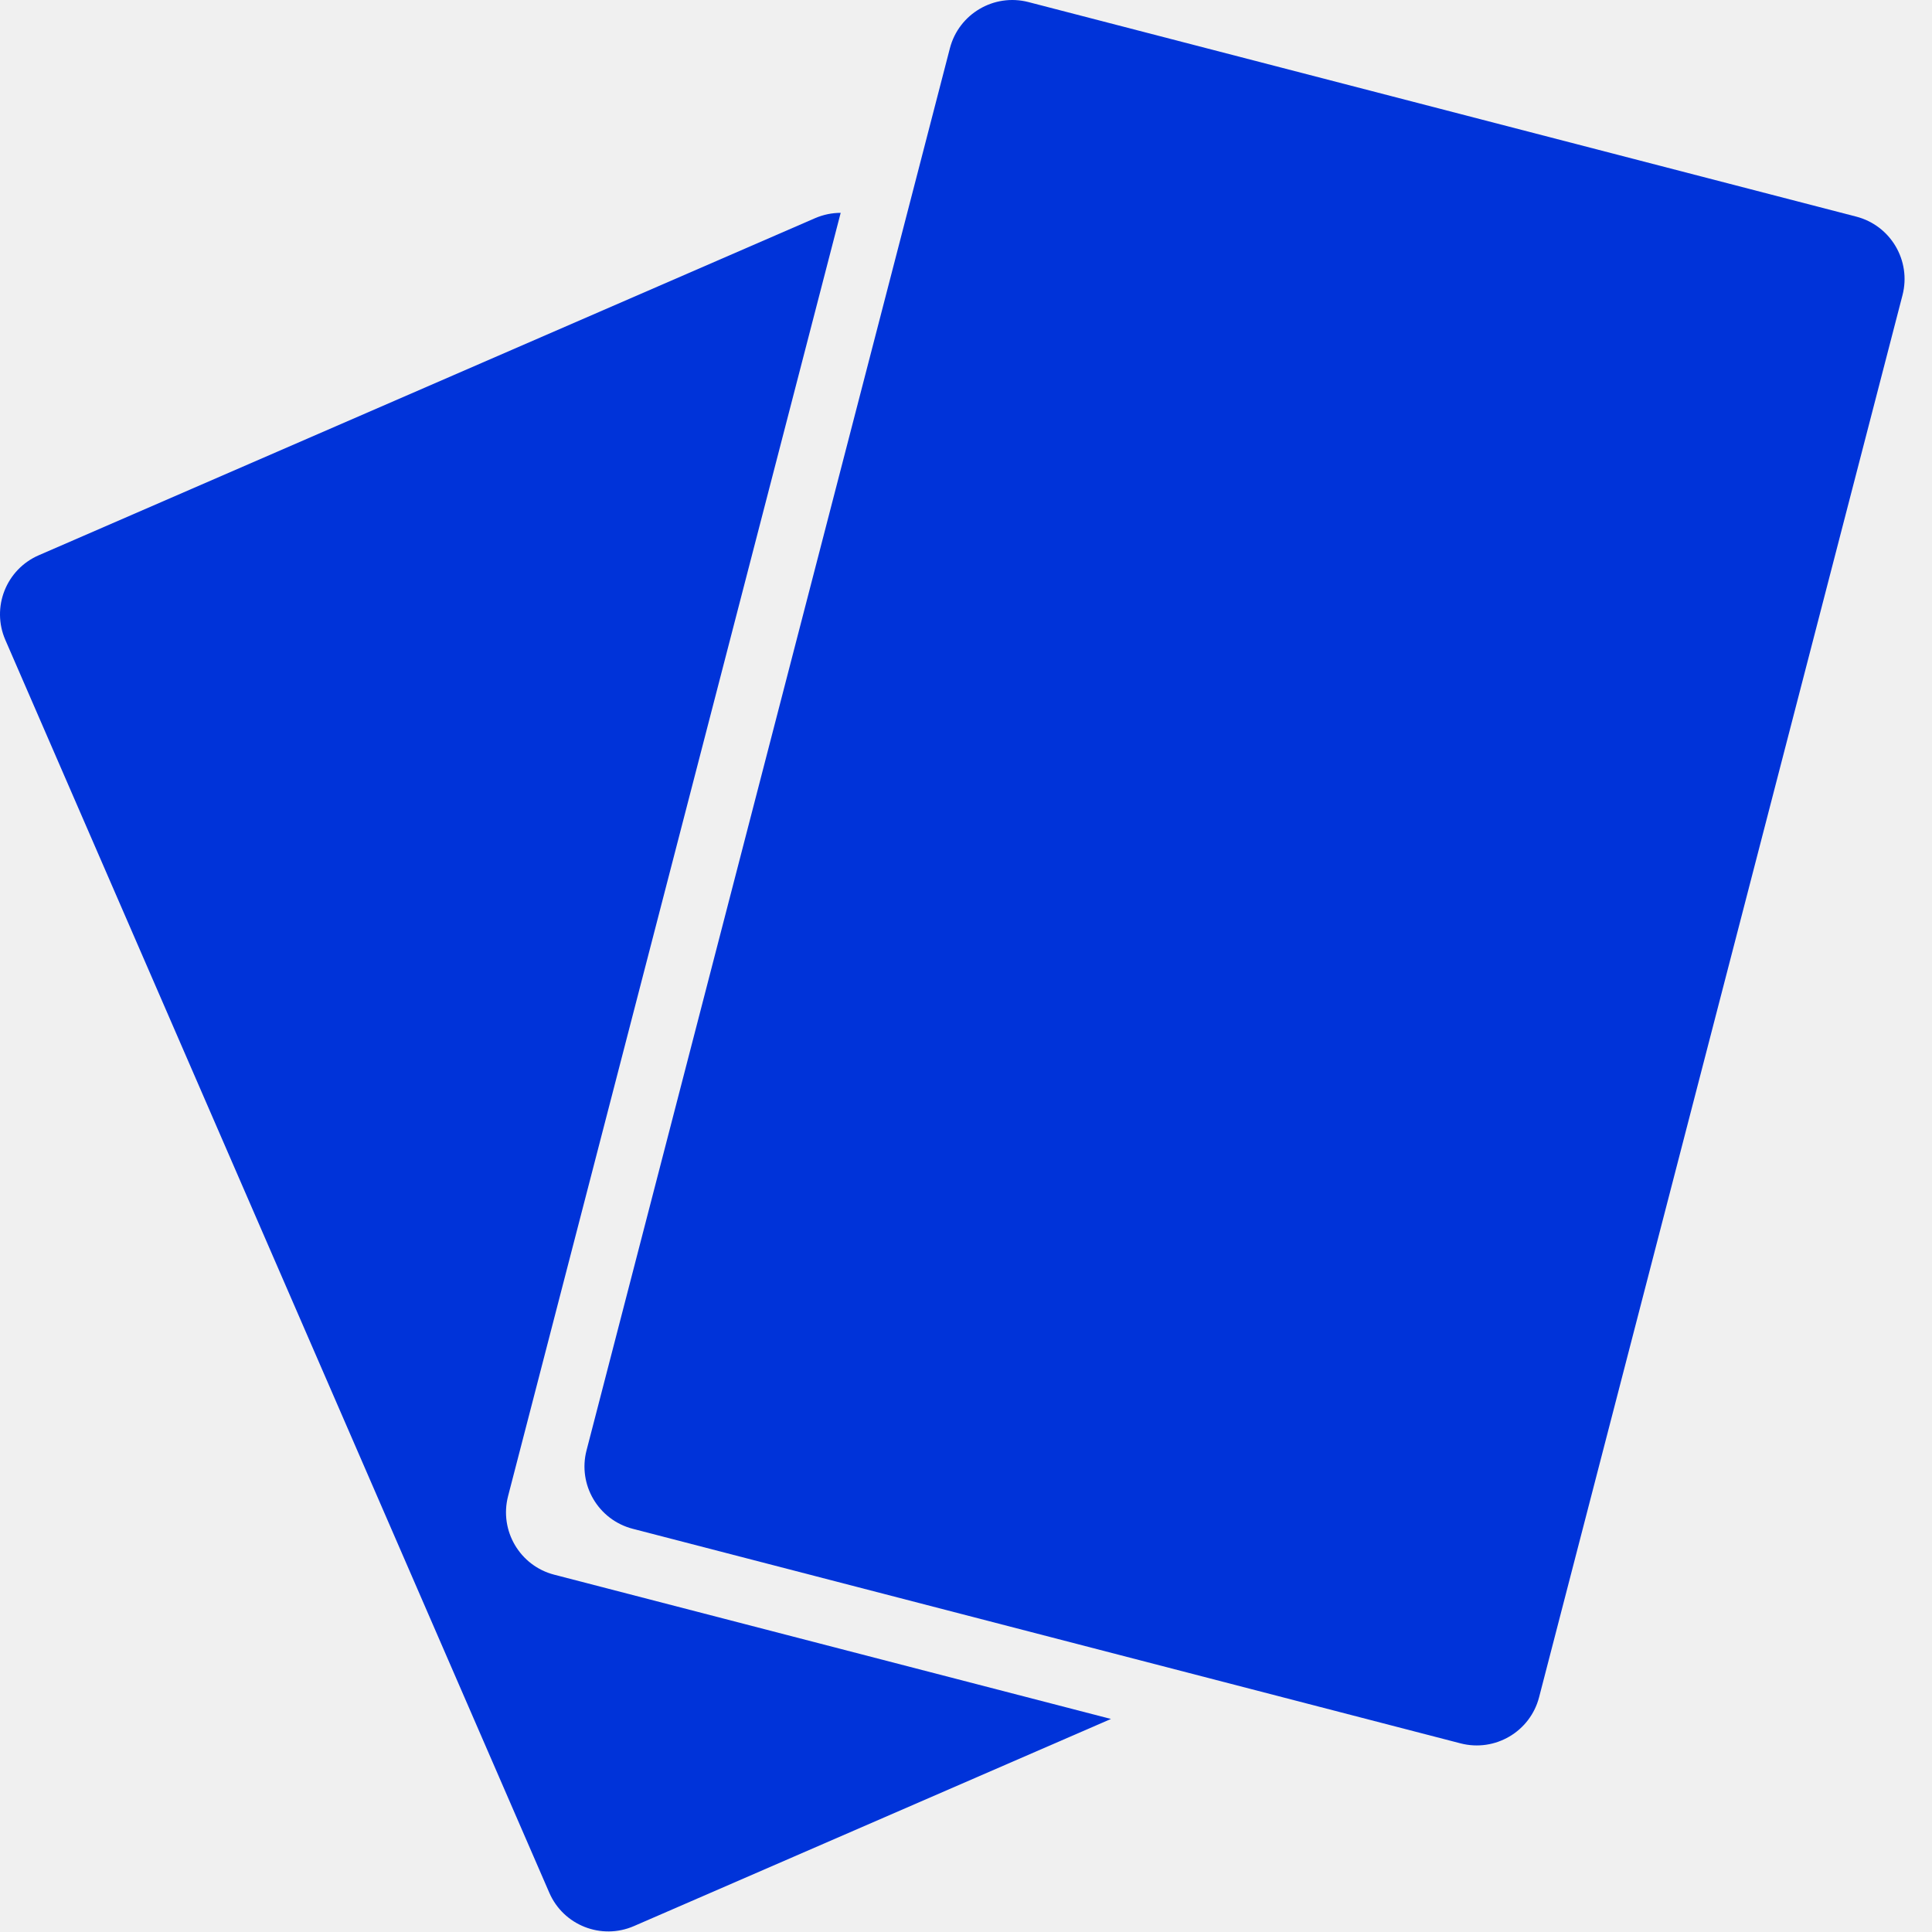
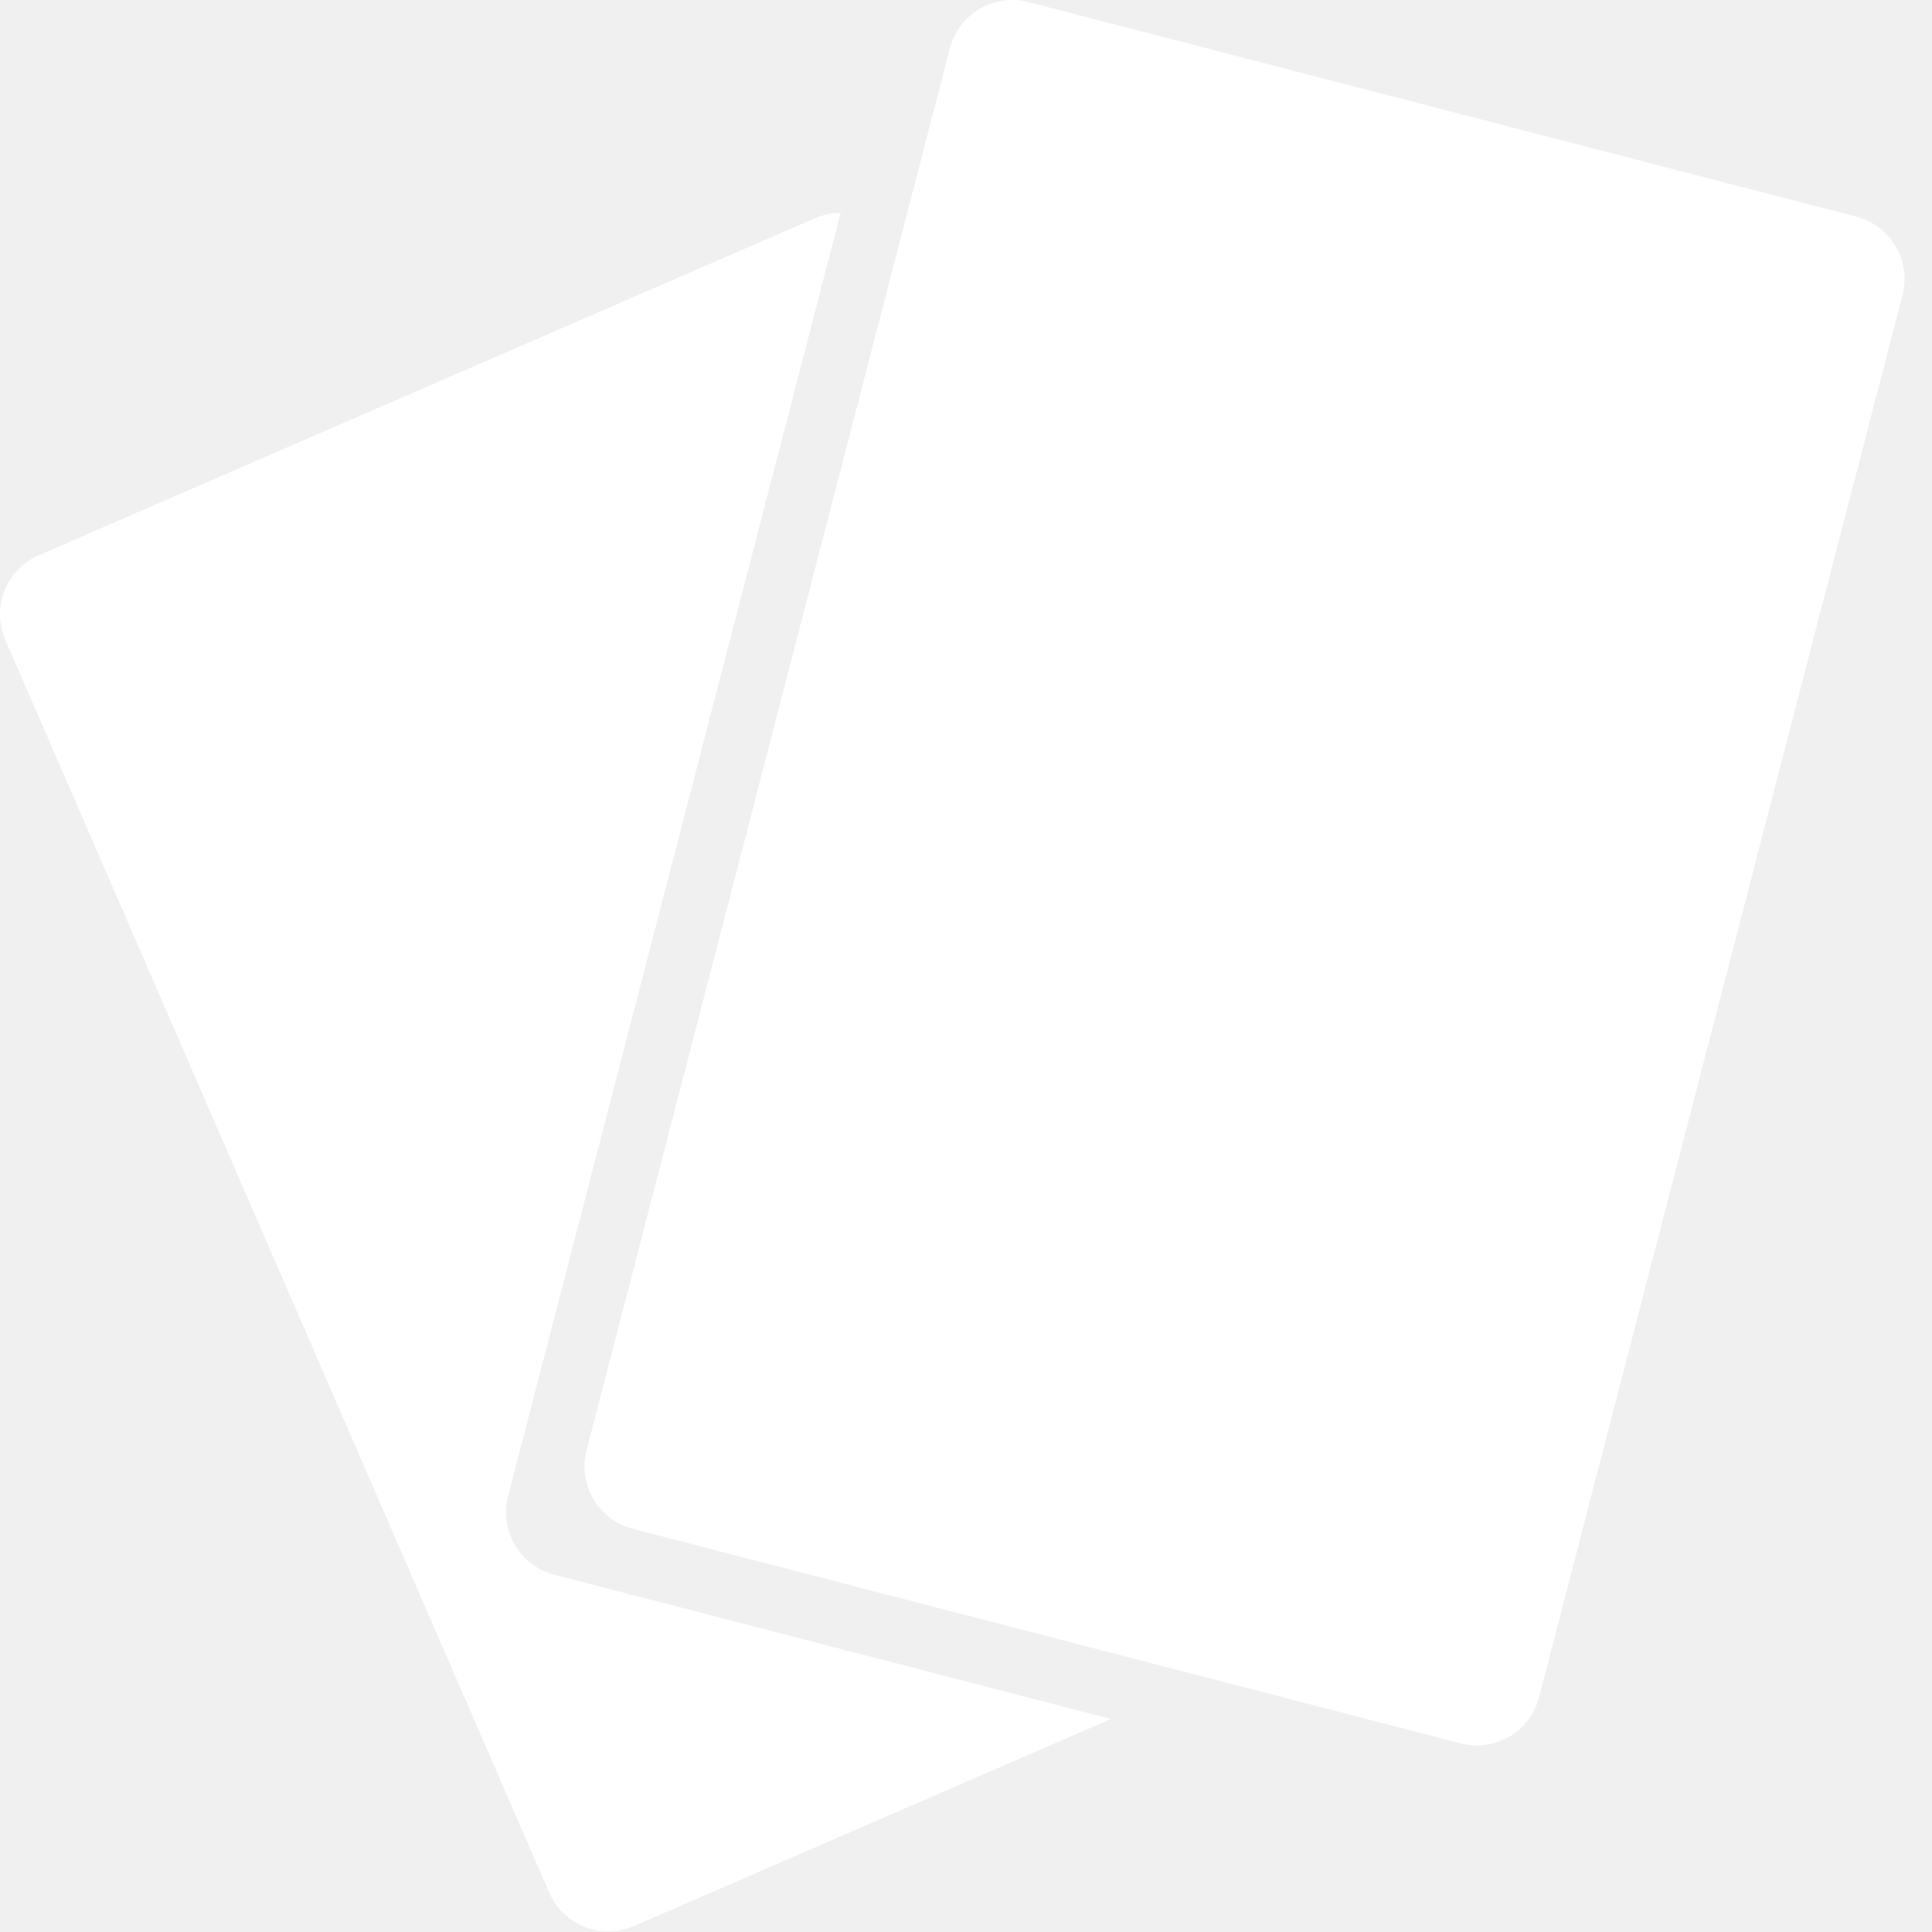
<svg xmlns="http://www.w3.org/2000/svg" width="30" height="30" viewBox="0 0 30 30" fill="none">
-   <path d="M13.054 3.305C12.921 3.305 12.786 3.332 12.656 3.388L0.602 8.622C0.095 8.842 -0.137 9.431 0.083 9.937L8.529 29.389C8.748 29.896 9.337 30.128 9.844 29.908L17.251 26.692L8.607 24.452C8.072 24.314 7.751 23.768 7.889 23.233L13.054 3.305Z" fill="#0033D9" />
-   <path d="M14.75 0.749C14.889 0.215 15.435 -0.106 15.969 0.032L28.825 3.364C29.359 3.503 29.68 4.048 29.542 4.583L23.899 26.354C23.761 26.888 23.215 27.209 22.68 27.071L9.825 23.739C9.29 23.6 8.969 23.055 9.108 22.52L14.75 0.749Z" fill="#0033D9" />
+   <path d="M13.054 3.305C12.921 3.305 12.786 3.332 12.656 3.388L0.602 8.622C0.095 8.842 -0.137 9.431 0.083 9.937L8.529 29.389C8.748 29.896 9.337 30.128 9.844 29.908L17.251 26.692L8.607 24.452C8.072 24.314 7.751 23.768 7.889 23.233L13.054 3.305Z" fill="white" />
+   <path d="M14.75 0.749C14.889 0.215 15.435 -0.106 15.969 0.032L28.825 3.364C29.359 3.503 29.68 4.048 29.542 4.583L23.899 26.354C23.761 26.888 23.215 27.209 22.68 27.071L9.825 23.739C9.29 23.6 8.969 23.055 9.108 22.52L14.75 0.749Z" fill="white" />
</svg>
